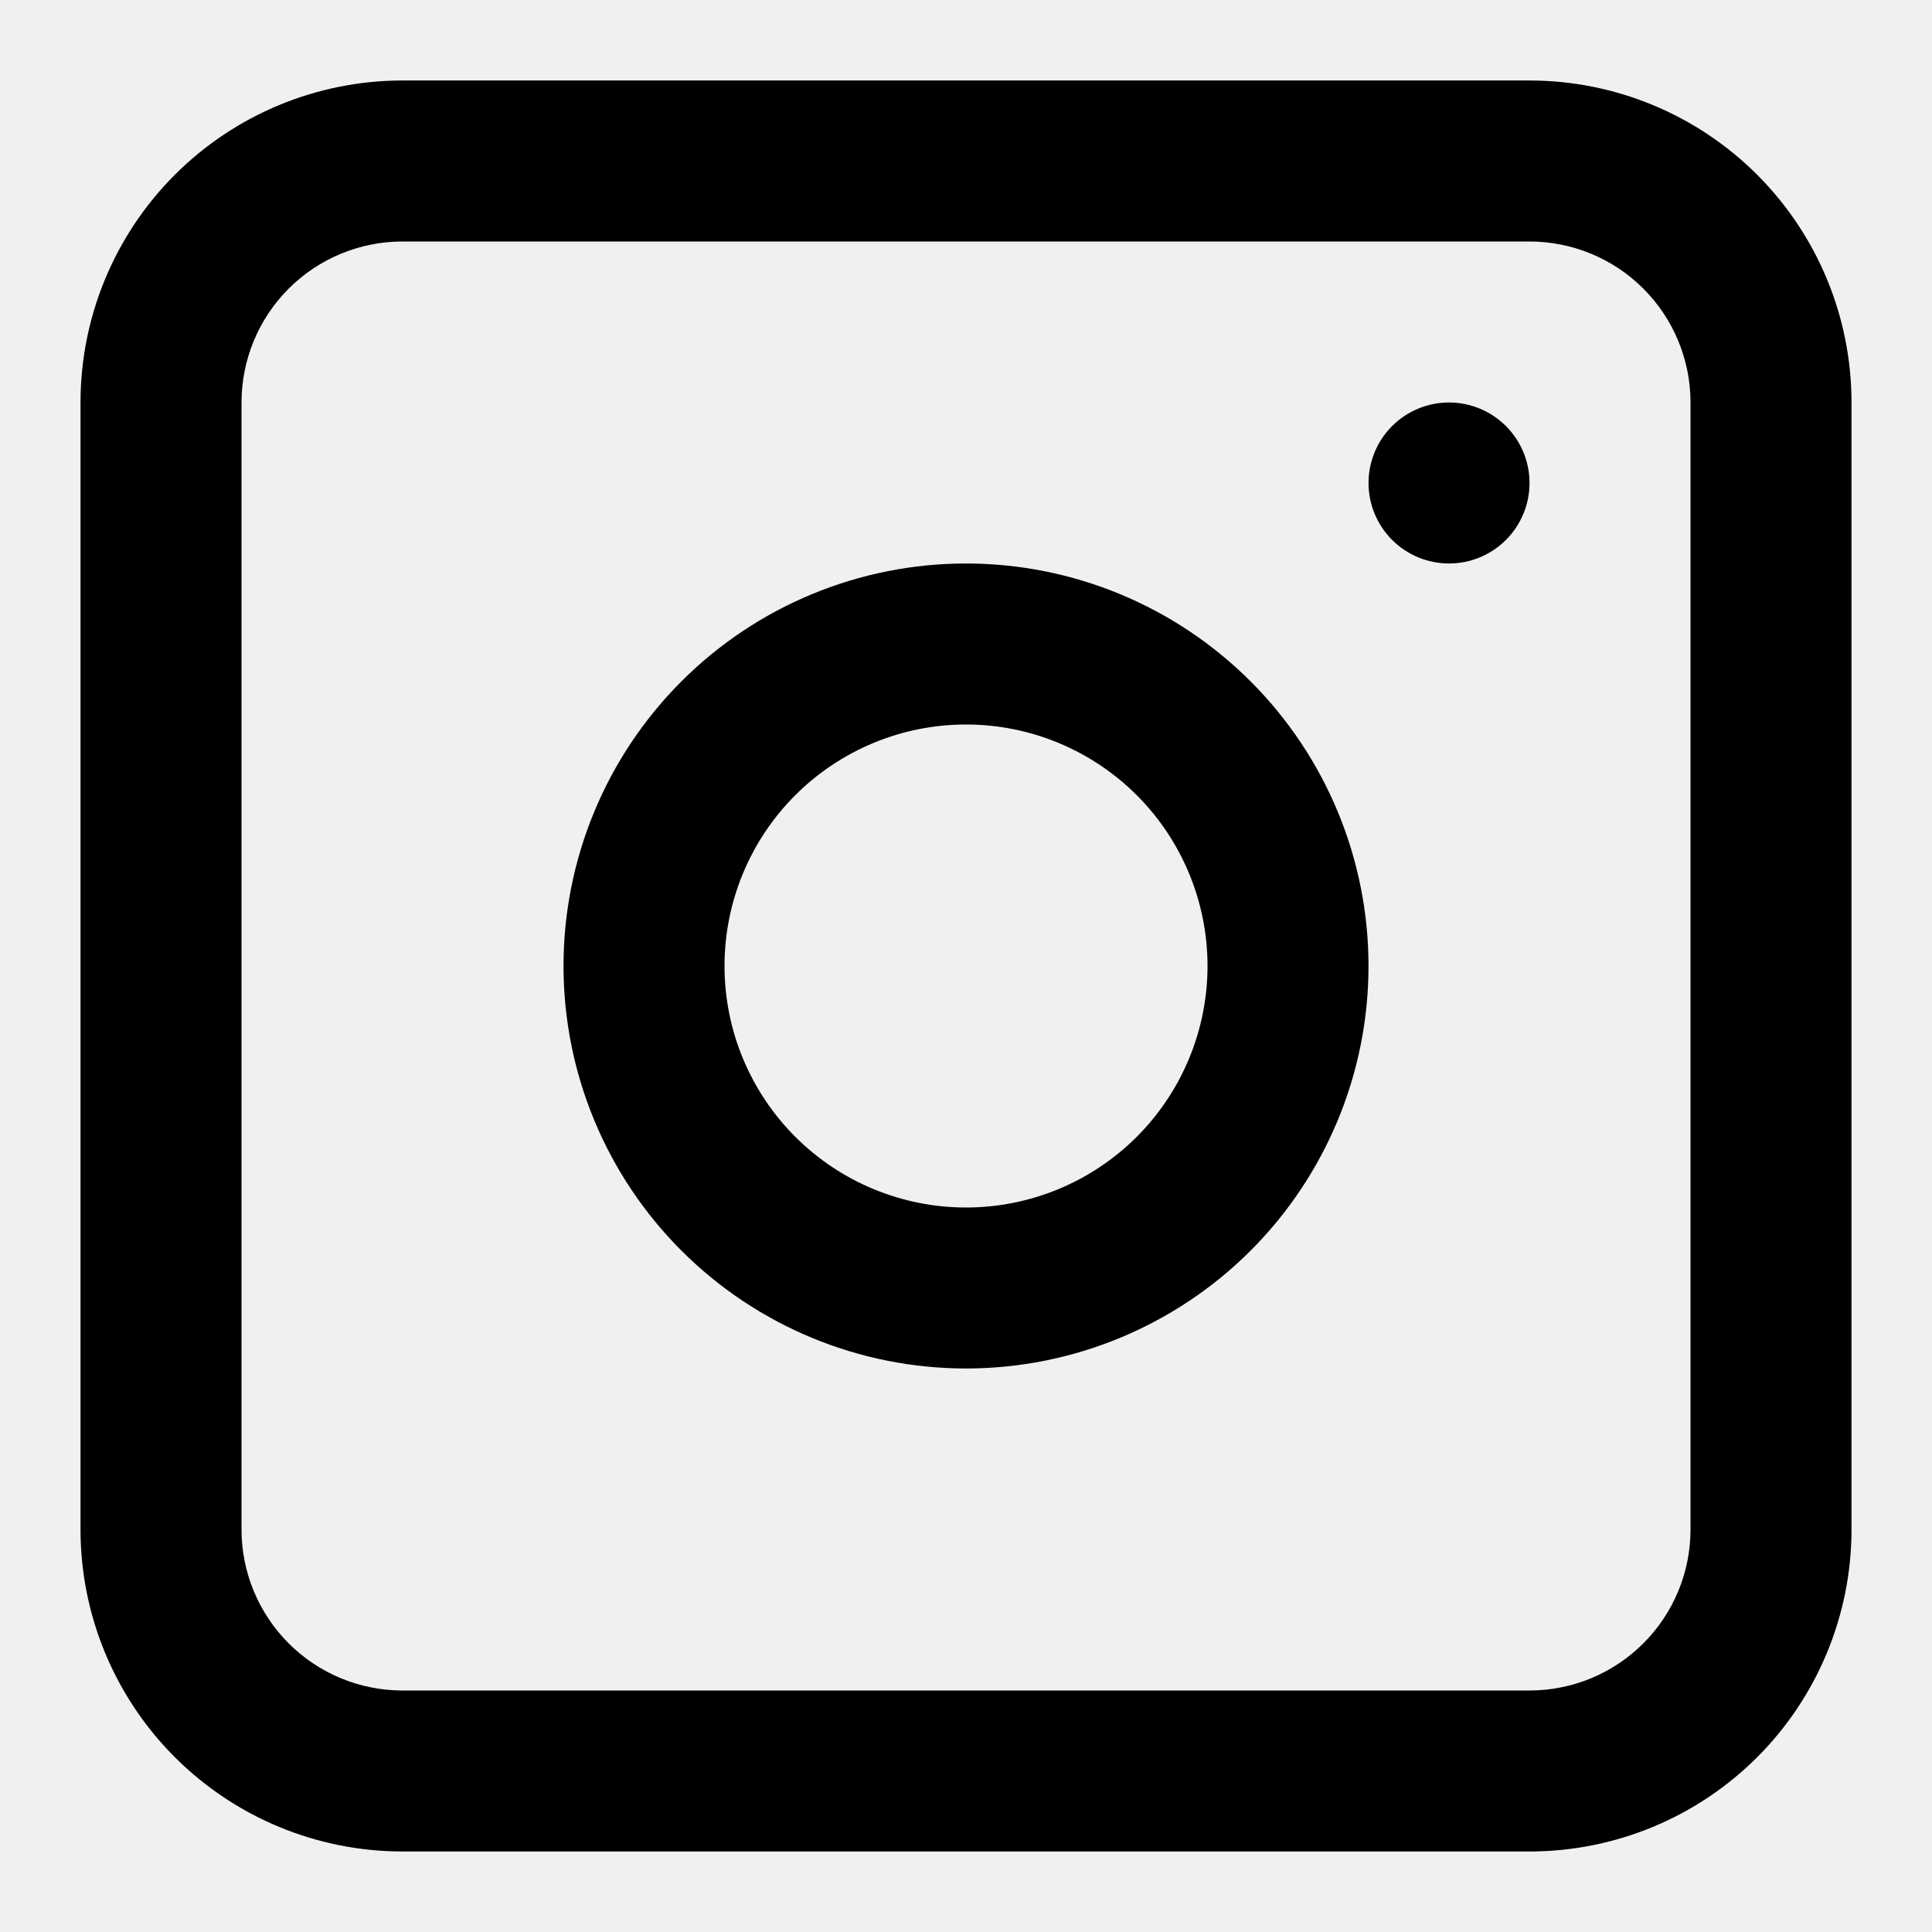
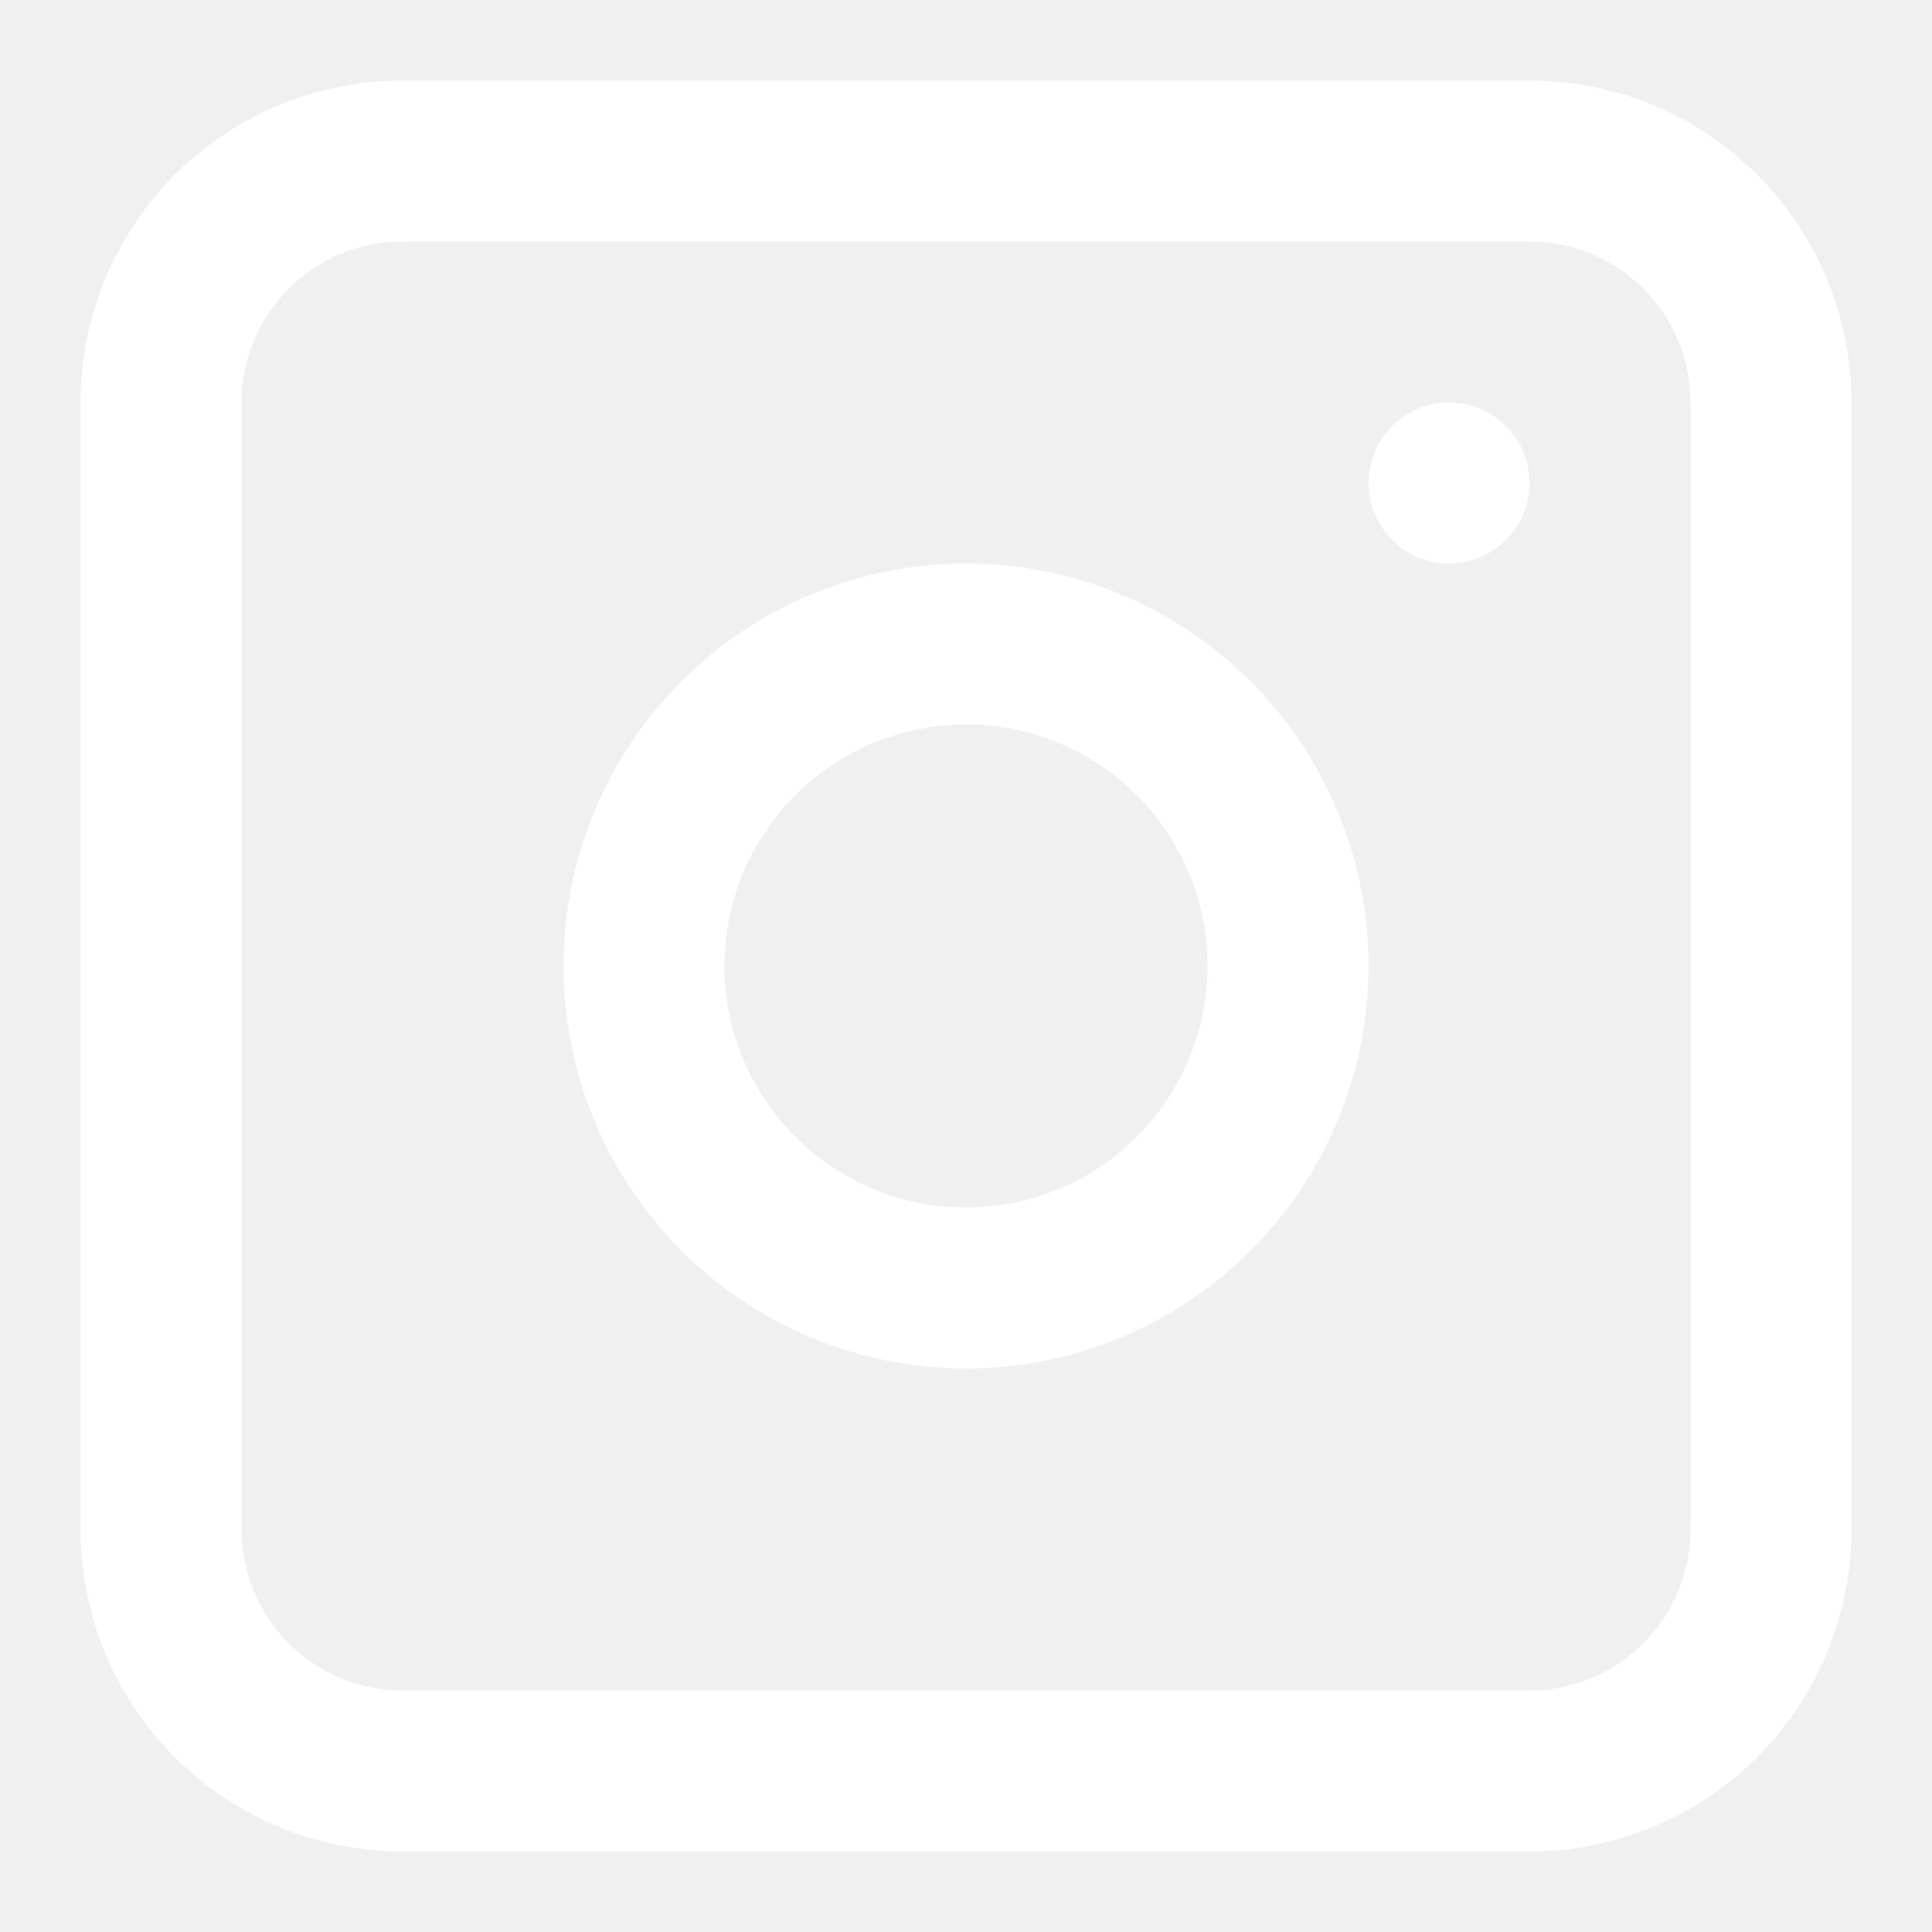
<svg xmlns="http://www.w3.org/2000/svg" width="95" height="95" viewBox="0 0 95 95" fill="none">
-   <path fill-rule="evenodd" clip-rule="evenodd" d="M47.501 27.708C42.252 27.708 37.218 29.793 33.506 33.505C29.794 37.217 27.709 42.251 27.709 47.5C27.709 52.749 29.794 57.783 33.506 61.495C37.218 65.206 42.252 67.291 47.501 67.291C52.75 67.291 57.784 65.206 61.495 61.495C65.207 57.783 67.292 52.749 67.292 47.5C67.292 42.251 65.207 37.217 61.495 33.505C57.784 29.793 52.75 27.708 47.501 27.708ZM35.626 47.5C35.626 50.649 36.877 53.67 39.104 55.897C41.331 58.124 44.351 59.375 47.501 59.375C50.65 59.375 53.671 58.124 55.898 55.897C58.124 53.67 59.376 50.649 59.376 47.5C59.376 44.35 58.124 41.33 55.898 39.103C53.671 36.876 50.65 35.625 47.501 35.625C44.351 35.625 41.331 36.876 39.104 39.103C36.877 41.33 35.626 44.35 35.626 47.5Z" fill="black" />
-   <path d="M71.251 19.791C70.201 19.791 69.195 20.208 68.452 20.95C67.71 21.693 67.293 22.7 67.293 23.749C67.293 24.799 67.71 25.806 68.452 26.548C69.195 27.291 70.201 27.708 71.251 27.708C72.301 27.708 73.308 27.291 74.05 26.548C74.793 25.806 75.21 24.799 75.21 23.749C75.21 22.7 74.793 21.693 74.05 20.95C73.308 20.208 72.301 19.791 71.251 19.791Z" fill="black" />
-   <path fill-rule="evenodd" clip-rule="evenodd" d="M19.792 3.958C15.593 3.958 11.566 5.626 8.596 8.595C5.627 11.565 3.959 15.592 3.959 19.791V75.208C3.959 79.407 5.627 83.434 8.596 86.404C11.566 89.373 15.593 91.041 19.792 91.041H75.209C79.408 91.041 83.436 89.373 86.405 86.404C89.374 83.434 91.042 79.407 91.042 75.208V19.791C91.042 15.592 89.374 11.565 86.405 8.595C83.436 5.626 79.408 3.958 75.209 3.958H19.792ZM75.209 11.875H19.792C17.693 11.875 15.679 12.709 14.194 14.193C12.71 15.678 11.876 17.692 11.876 19.791V75.208C11.876 77.308 12.71 79.321 14.194 80.806C15.679 82.291 17.693 83.125 19.792 83.125H75.209C77.309 83.125 79.322 82.291 80.807 80.806C82.292 79.321 83.126 77.308 83.126 75.208V19.791C83.126 17.692 82.292 15.678 80.807 14.193C79.322 12.709 77.309 11.875 75.209 11.875Z" fill="black" />
+   <path fill-rule="evenodd" clip-rule="evenodd" d="M47.501 27.708C42.252 27.708 37.218 29.793 33.506 33.505C29.794 37.217 27.709 42.251 27.709 47.5C27.709 52.749 29.794 57.783 33.506 61.495C37.218 65.206 42.252 67.291 47.501 67.291C52.75 67.291 57.784 65.206 61.495 61.495C65.207 57.783 67.292 52.749 67.292 47.5C67.292 42.251 65.207 37.217 61.495 33.505C57.784 29.793 52.75 27.708 47.501 27.708ZM35.626 47.5C35.626 50.649 36.877 53.67 39.104 55.897C41.331 58.124 44.351 59.375 47.501 59.375C50.65 59.375 53.671 58.124 55.898 55.897C58.124 53.67 59.376 50.649 59.376 47.5C59.376 44.35 58.124 41.33 55.898 39.103C53.671 36.876 50.65 35.625 47.501 35.625C44.351 35.625 41.331 36.876 39.104 39.103C36.877 41.33 35.626 44.35 35.626 47.5Z" fill="white" />
+   <path d="M71.251 19.791C70.201 19.791 69.195 20.208 68.452 20.95C67.71 21.693 67.293 22.7 67.293 23.749C67.293 24.799 67.71 25.806 68.452 26.548C69.195 27.291 70.201 27.708 71.251 27.708C72.301 27.708 73.308 27.291 74.05 26.548C74.793 25.806 75.21 24.799 75.21 23.749C75.21 22.7 74.793 21.693 74.05 20.95C73.308 20.208 72.301 19.791 71.251 19.791Z" fill="white" />
+   <path fill-rule="evenodd" clip-rule="evenodd" d="M19.792 3.958C15.593 3.958 11.566 5.626 8.596 8.595C5.627 11.565 3.959 15.592 3.959 19.791V75.208C3.959 79.407 5.627 83.434 8.596 86.404C11.566 89.373 15.593 91.041 19.792 91.041H75.209C79.408 91.041 83.436 89.373 86.405 86.404C89.374 83.434 91.042 79.407 91.042 75.208V19.791C91.042 15.592 89.374 11.565 86.405 8.595C83.436 5.626 79.408 3.958 75.209 3.958H19.792ZM75.209 11.875H19.792C17.693 11.875 15.679 12.709 14.194 14.193C12.71 15.678 11.876 17.692 11.876 19.791V75.208C11.876 77.308 12.71 79.321 14.194 80.806C15.679 82.291 17.693 83.125 19.792 83.125H75.209C77.309 83.125 79.322 82.291 80.807 80.806C82.292 79.321 83.126 77.308 83.126 75.208V19.791C83.126 17.692 82.292 15.678 80.807 14.193C79.322 12.709 77.309 11.875 75.209 11.875Z" fill="white" />
</svg>
